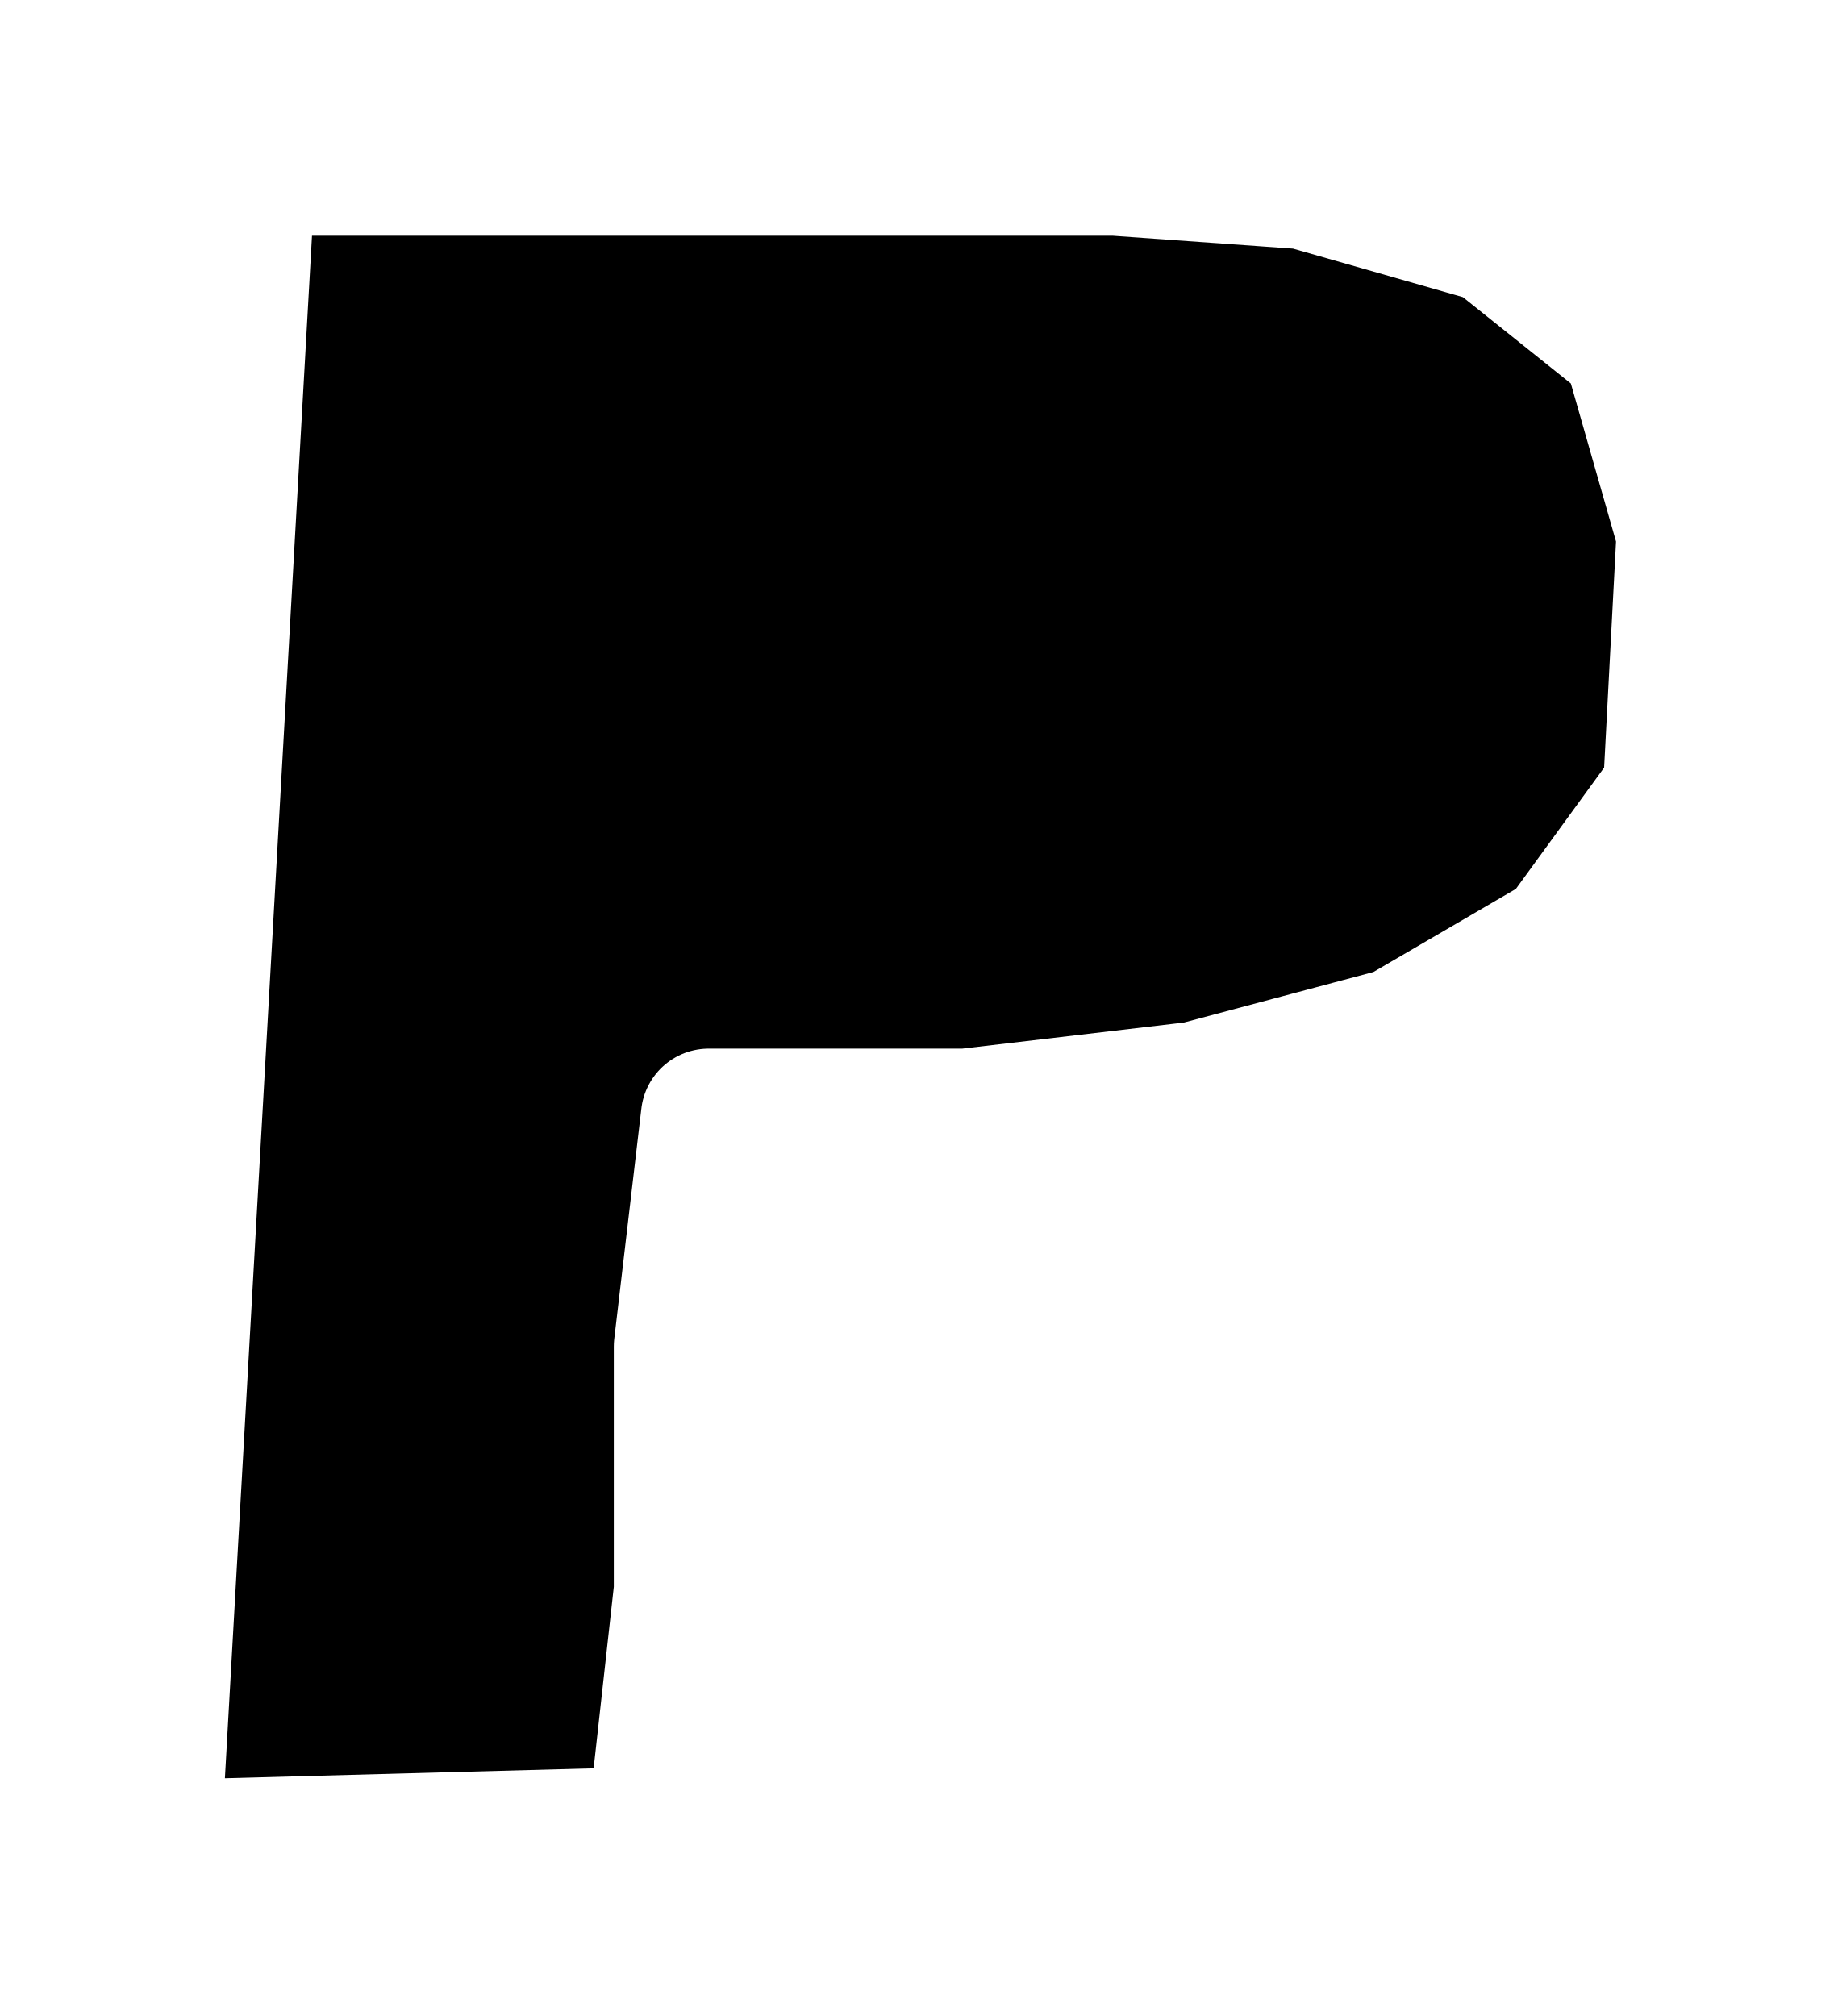
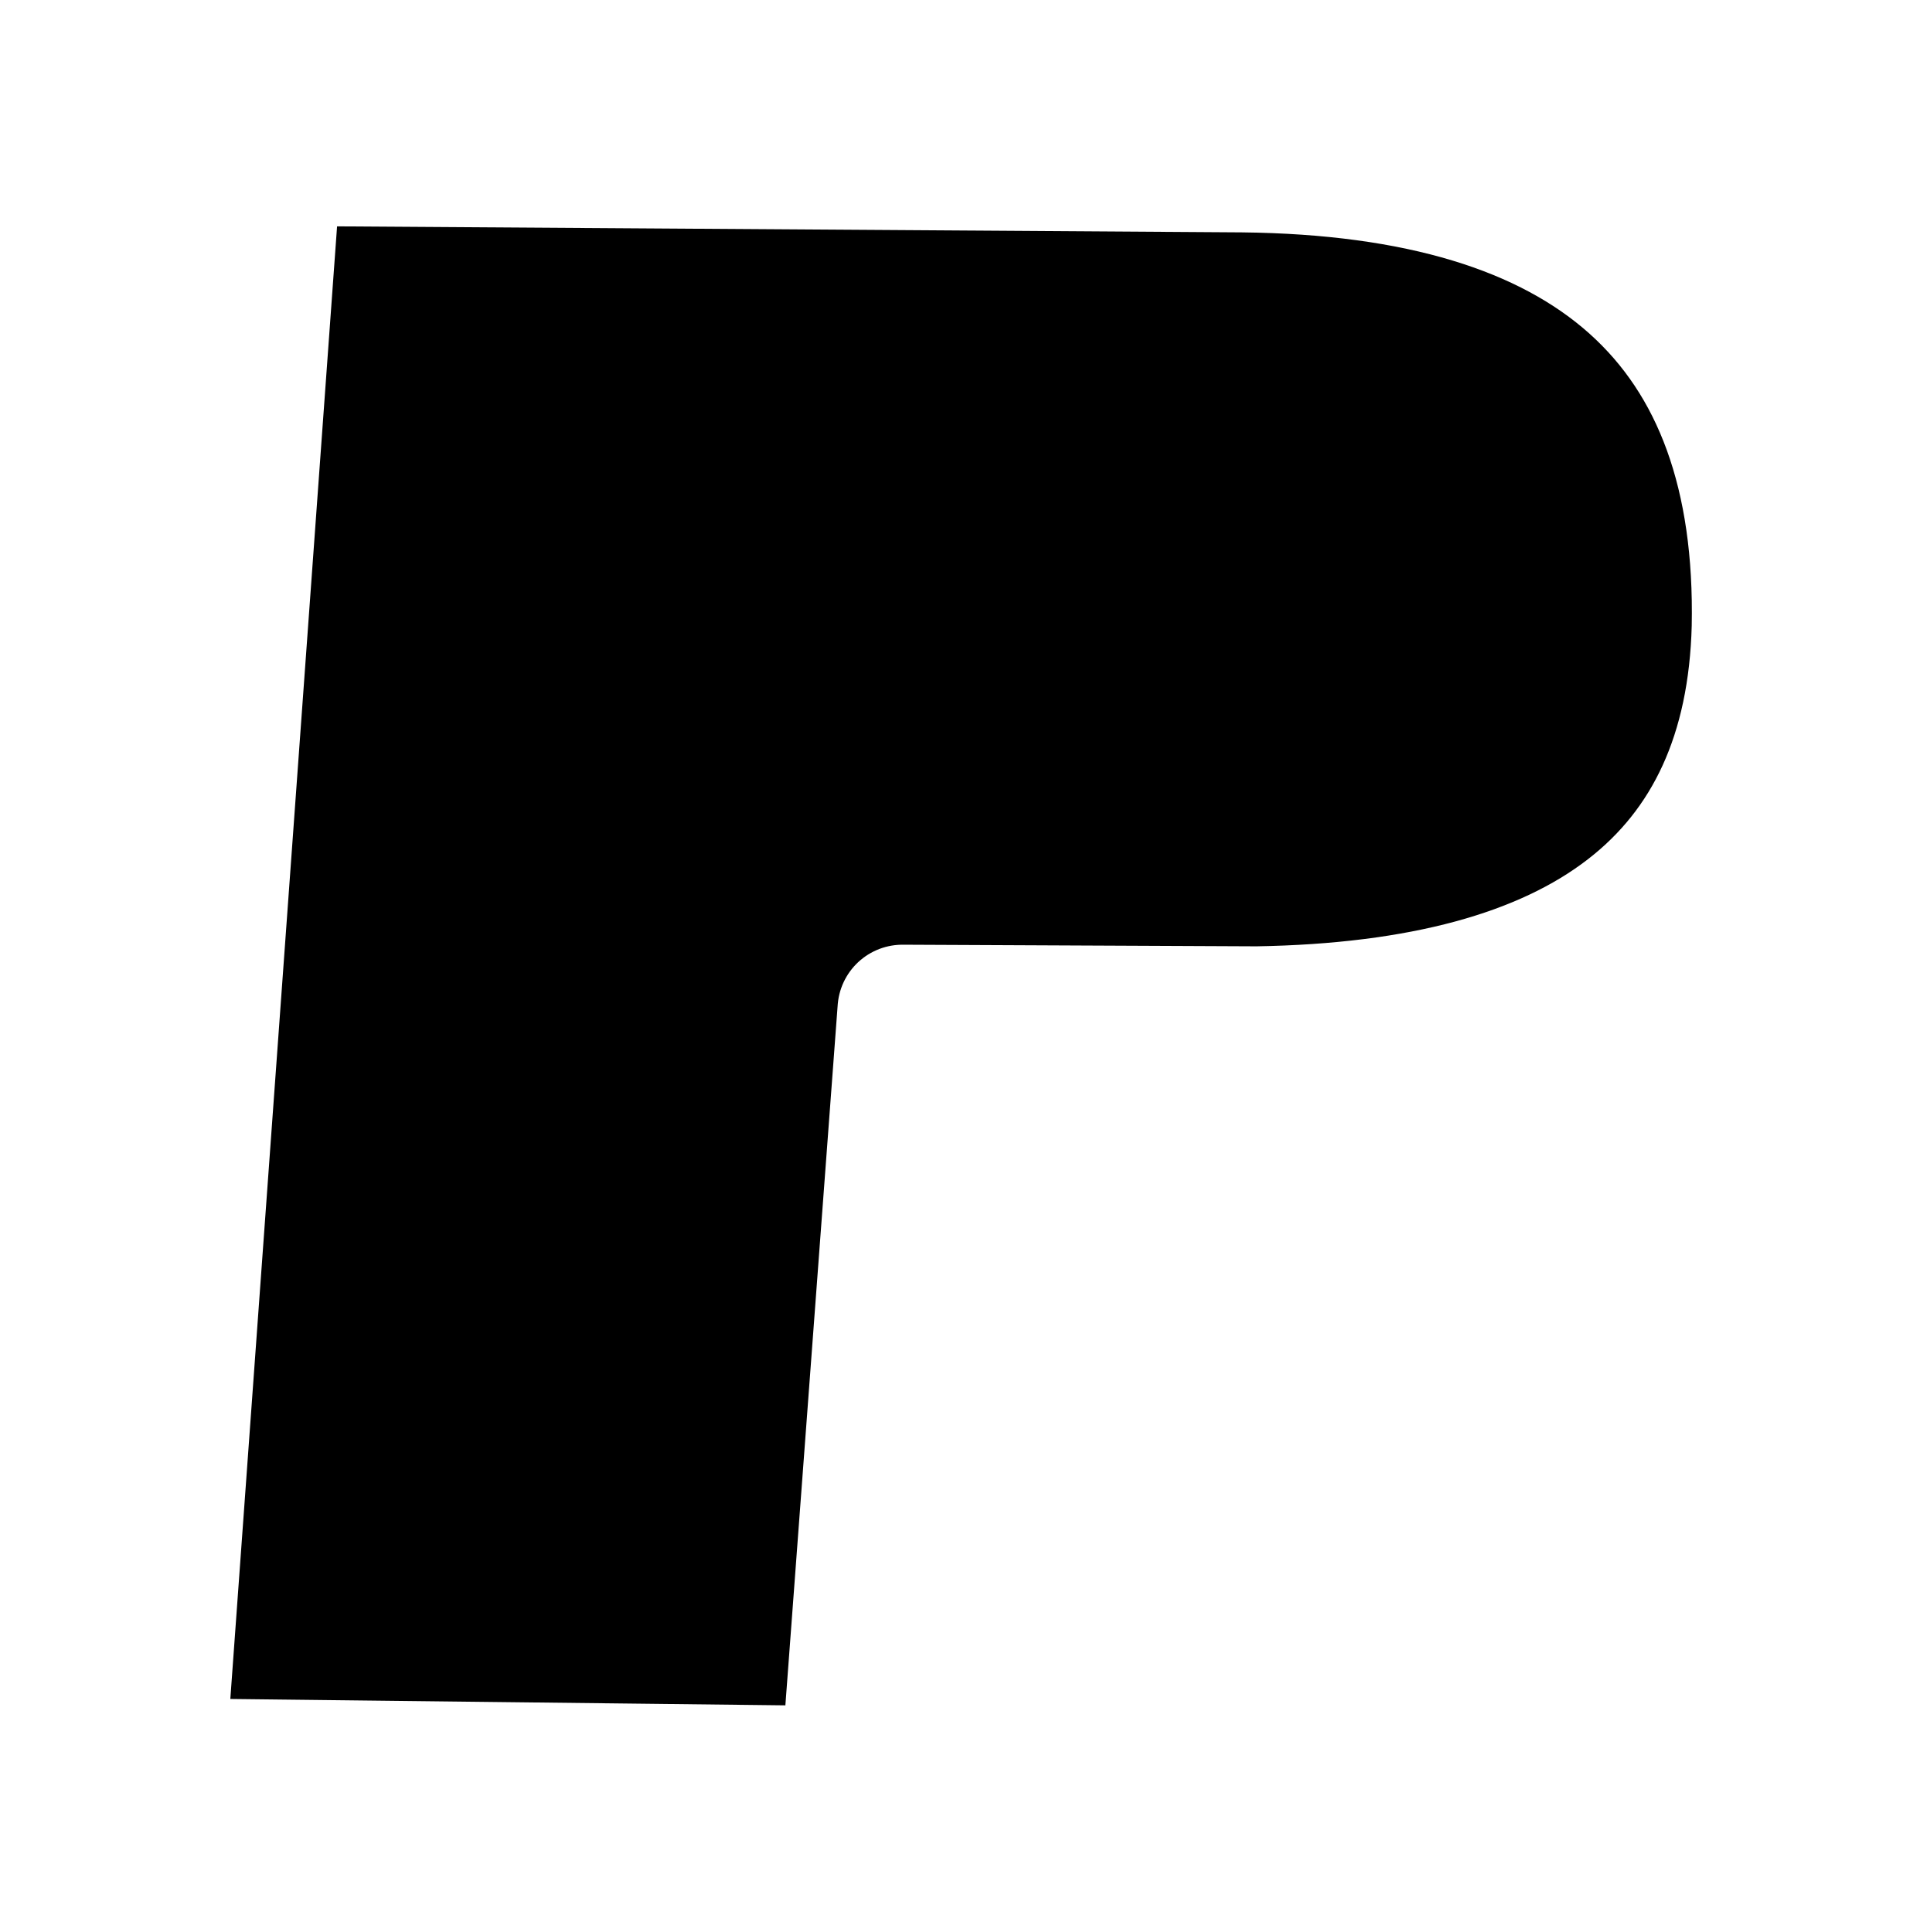
- <svg xmlns="http://www.w3.org/2000/svg" width="100%" height="100%" version="1.1" style="stroke-linecap: round; stroke-linejoin: round; " viewBox="-34.641 624.464 135.6 148.8">
-   <polygon id="SvgjsPolygon5719" points="1045,40 1060,40 1077,40 1093,40 1109,40 1123,41 1137,45 1147,53 1151,67 1150,86 1142,97 1130,104 1115,108 1098,110 1079,110 1077,127 1077,145 1075,163 1038,164" style="stroke: rgb(255, 255, 255); stroke-opacity: 1; stroke-width: 10; fill: rgb(0, 0, 0); fill-opacity: 1;" transform="matrix(1,0,0,1,-1061.341,596.864)" />
+ <svg xmlns="http://www.w3.org/2000/svg" width="100%" height="100%" version="1.1" style="stroke-linecap: round; stroke-linejoin: round; background: rgba(34, 34, 34, 0);" viewBox="-39.196 624.121 148.26 148.727">
+   <path id="SvgjsPath45501" d="M-37.598 760.303L-28.659 636.97L45.708 637.465Q85.952 637.906 85.248 672.866Q84.49 701.805 46.796 702.425L19.506 702.3L15.129 760.909L-37.598 760.303 " style="stroke: rgb(255, 255, 255); stroke-opacity: 1; stroke-width: 10; fill: rgb(0, 0, 0); fill-opacity: 1;" transform="matrix(1,0,0,1,10.75755,-0.4549912)" />
</svg>
